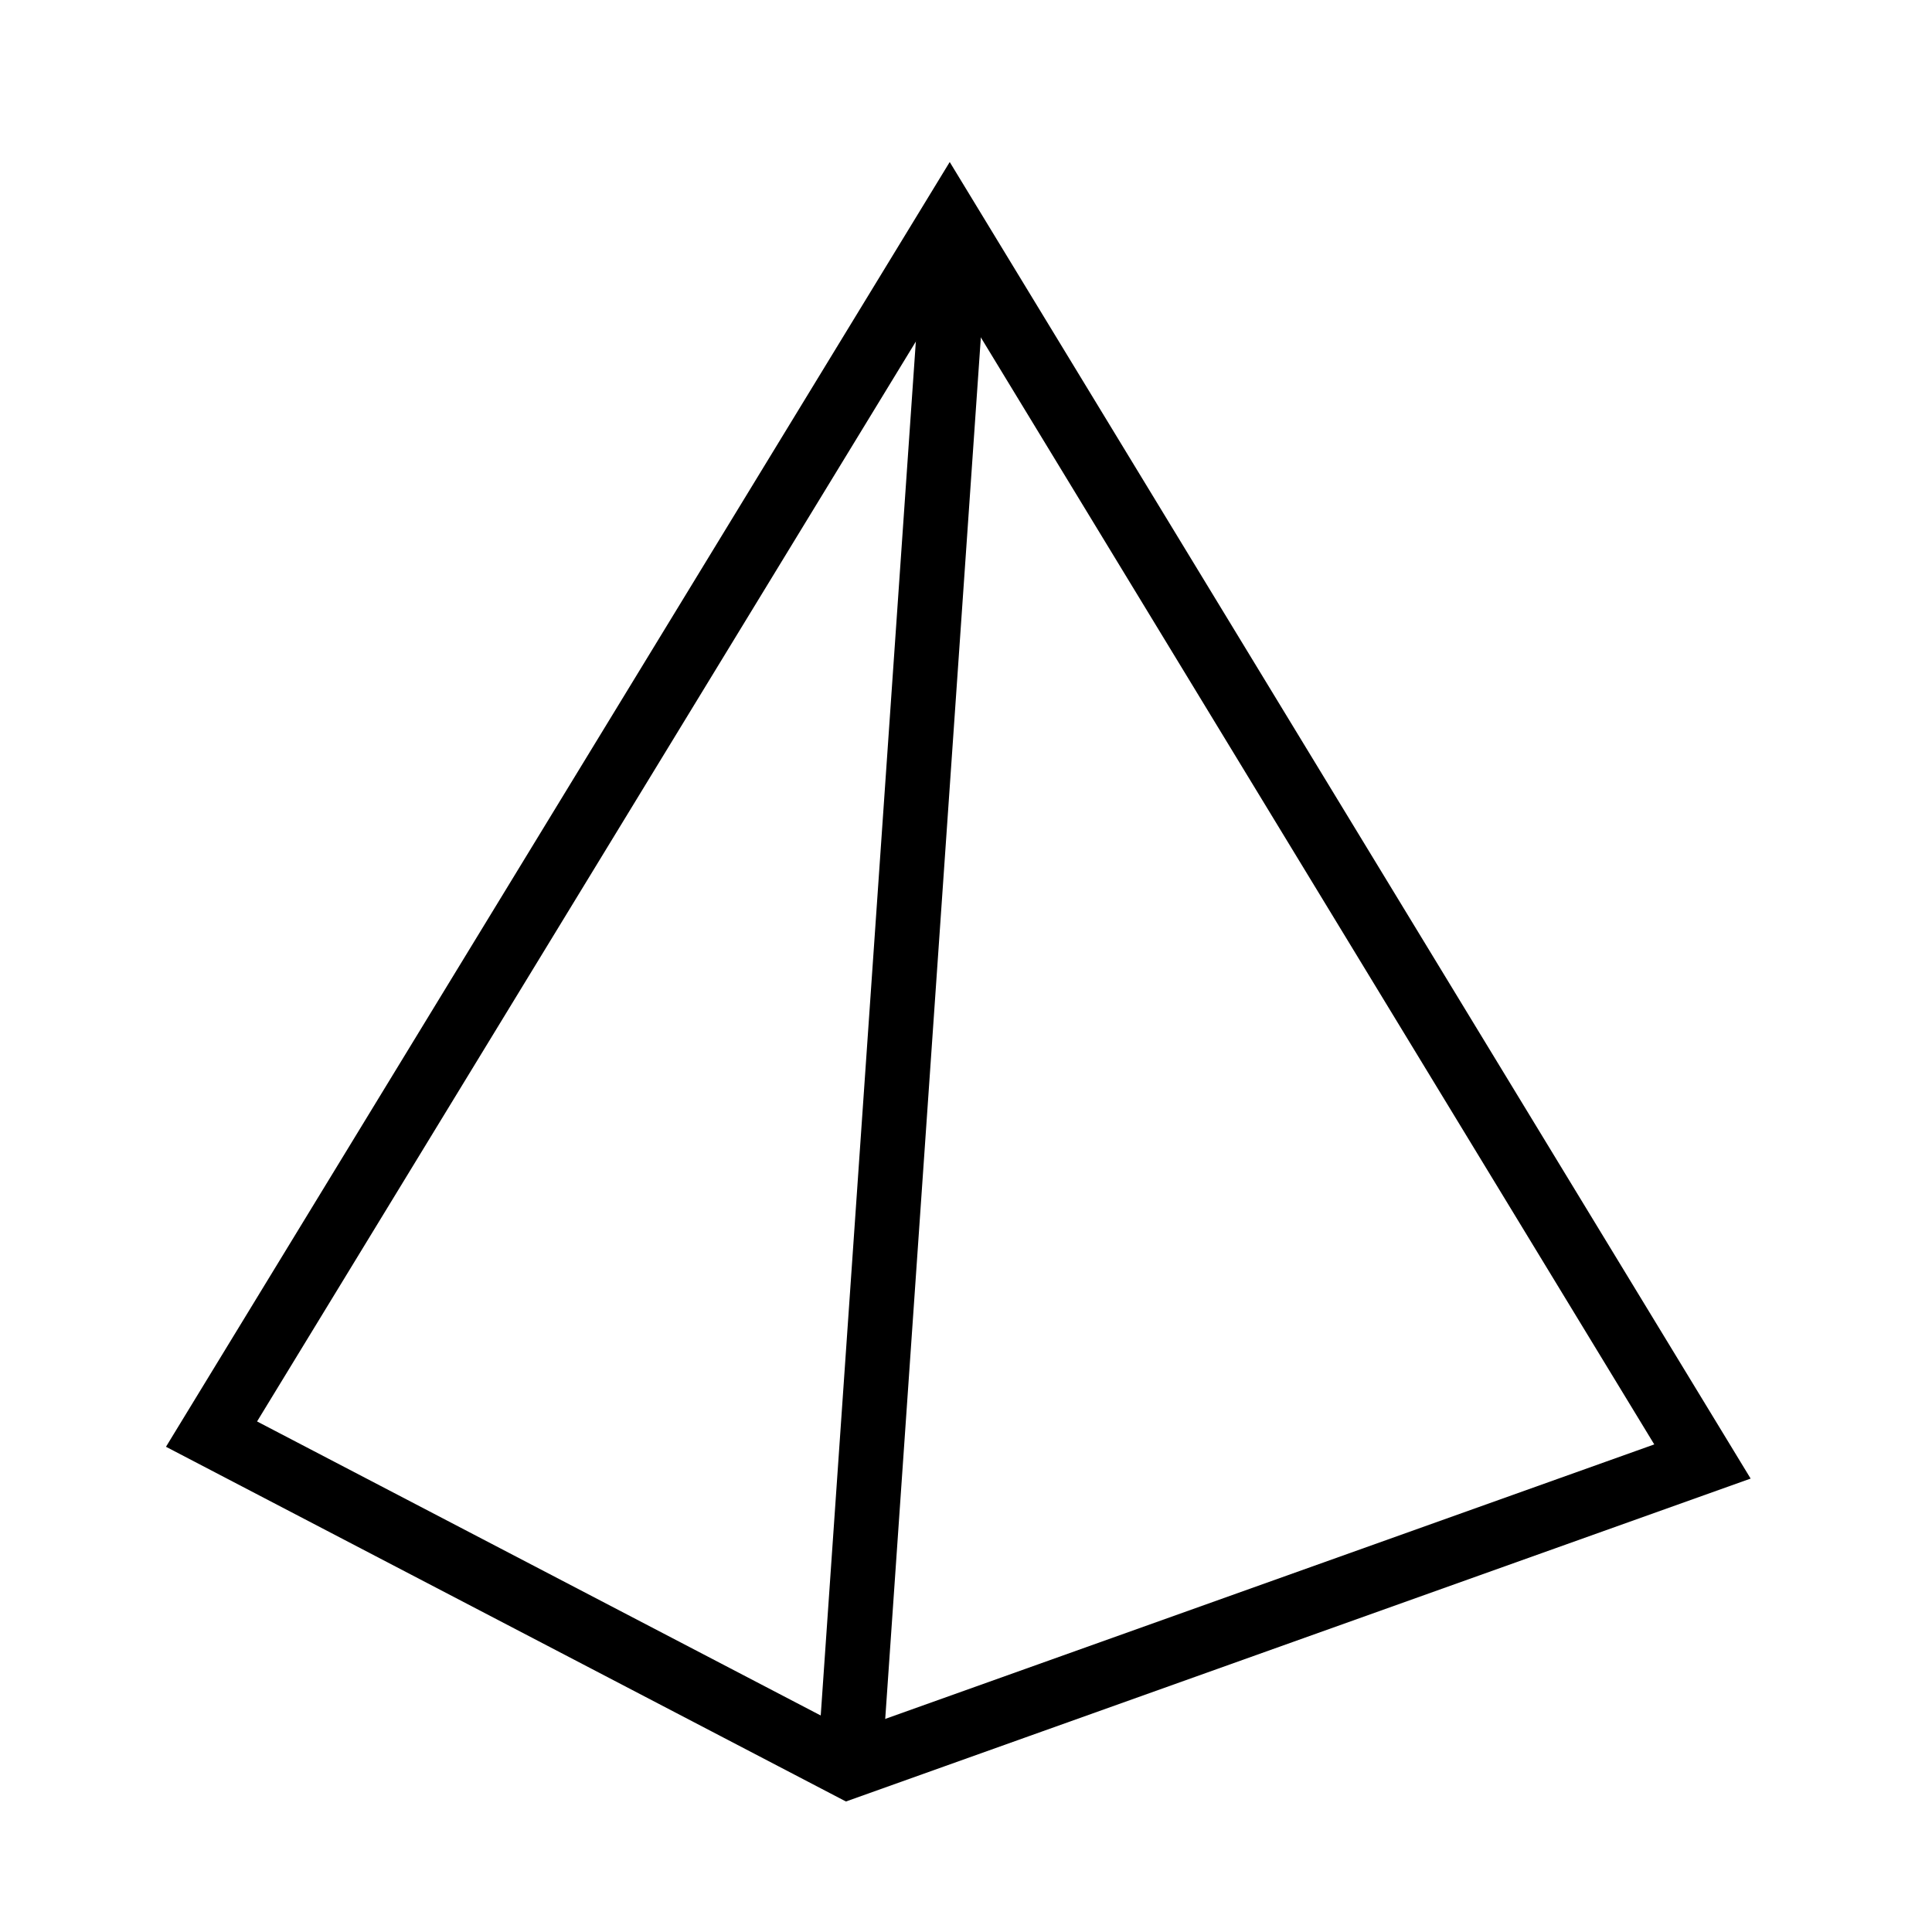
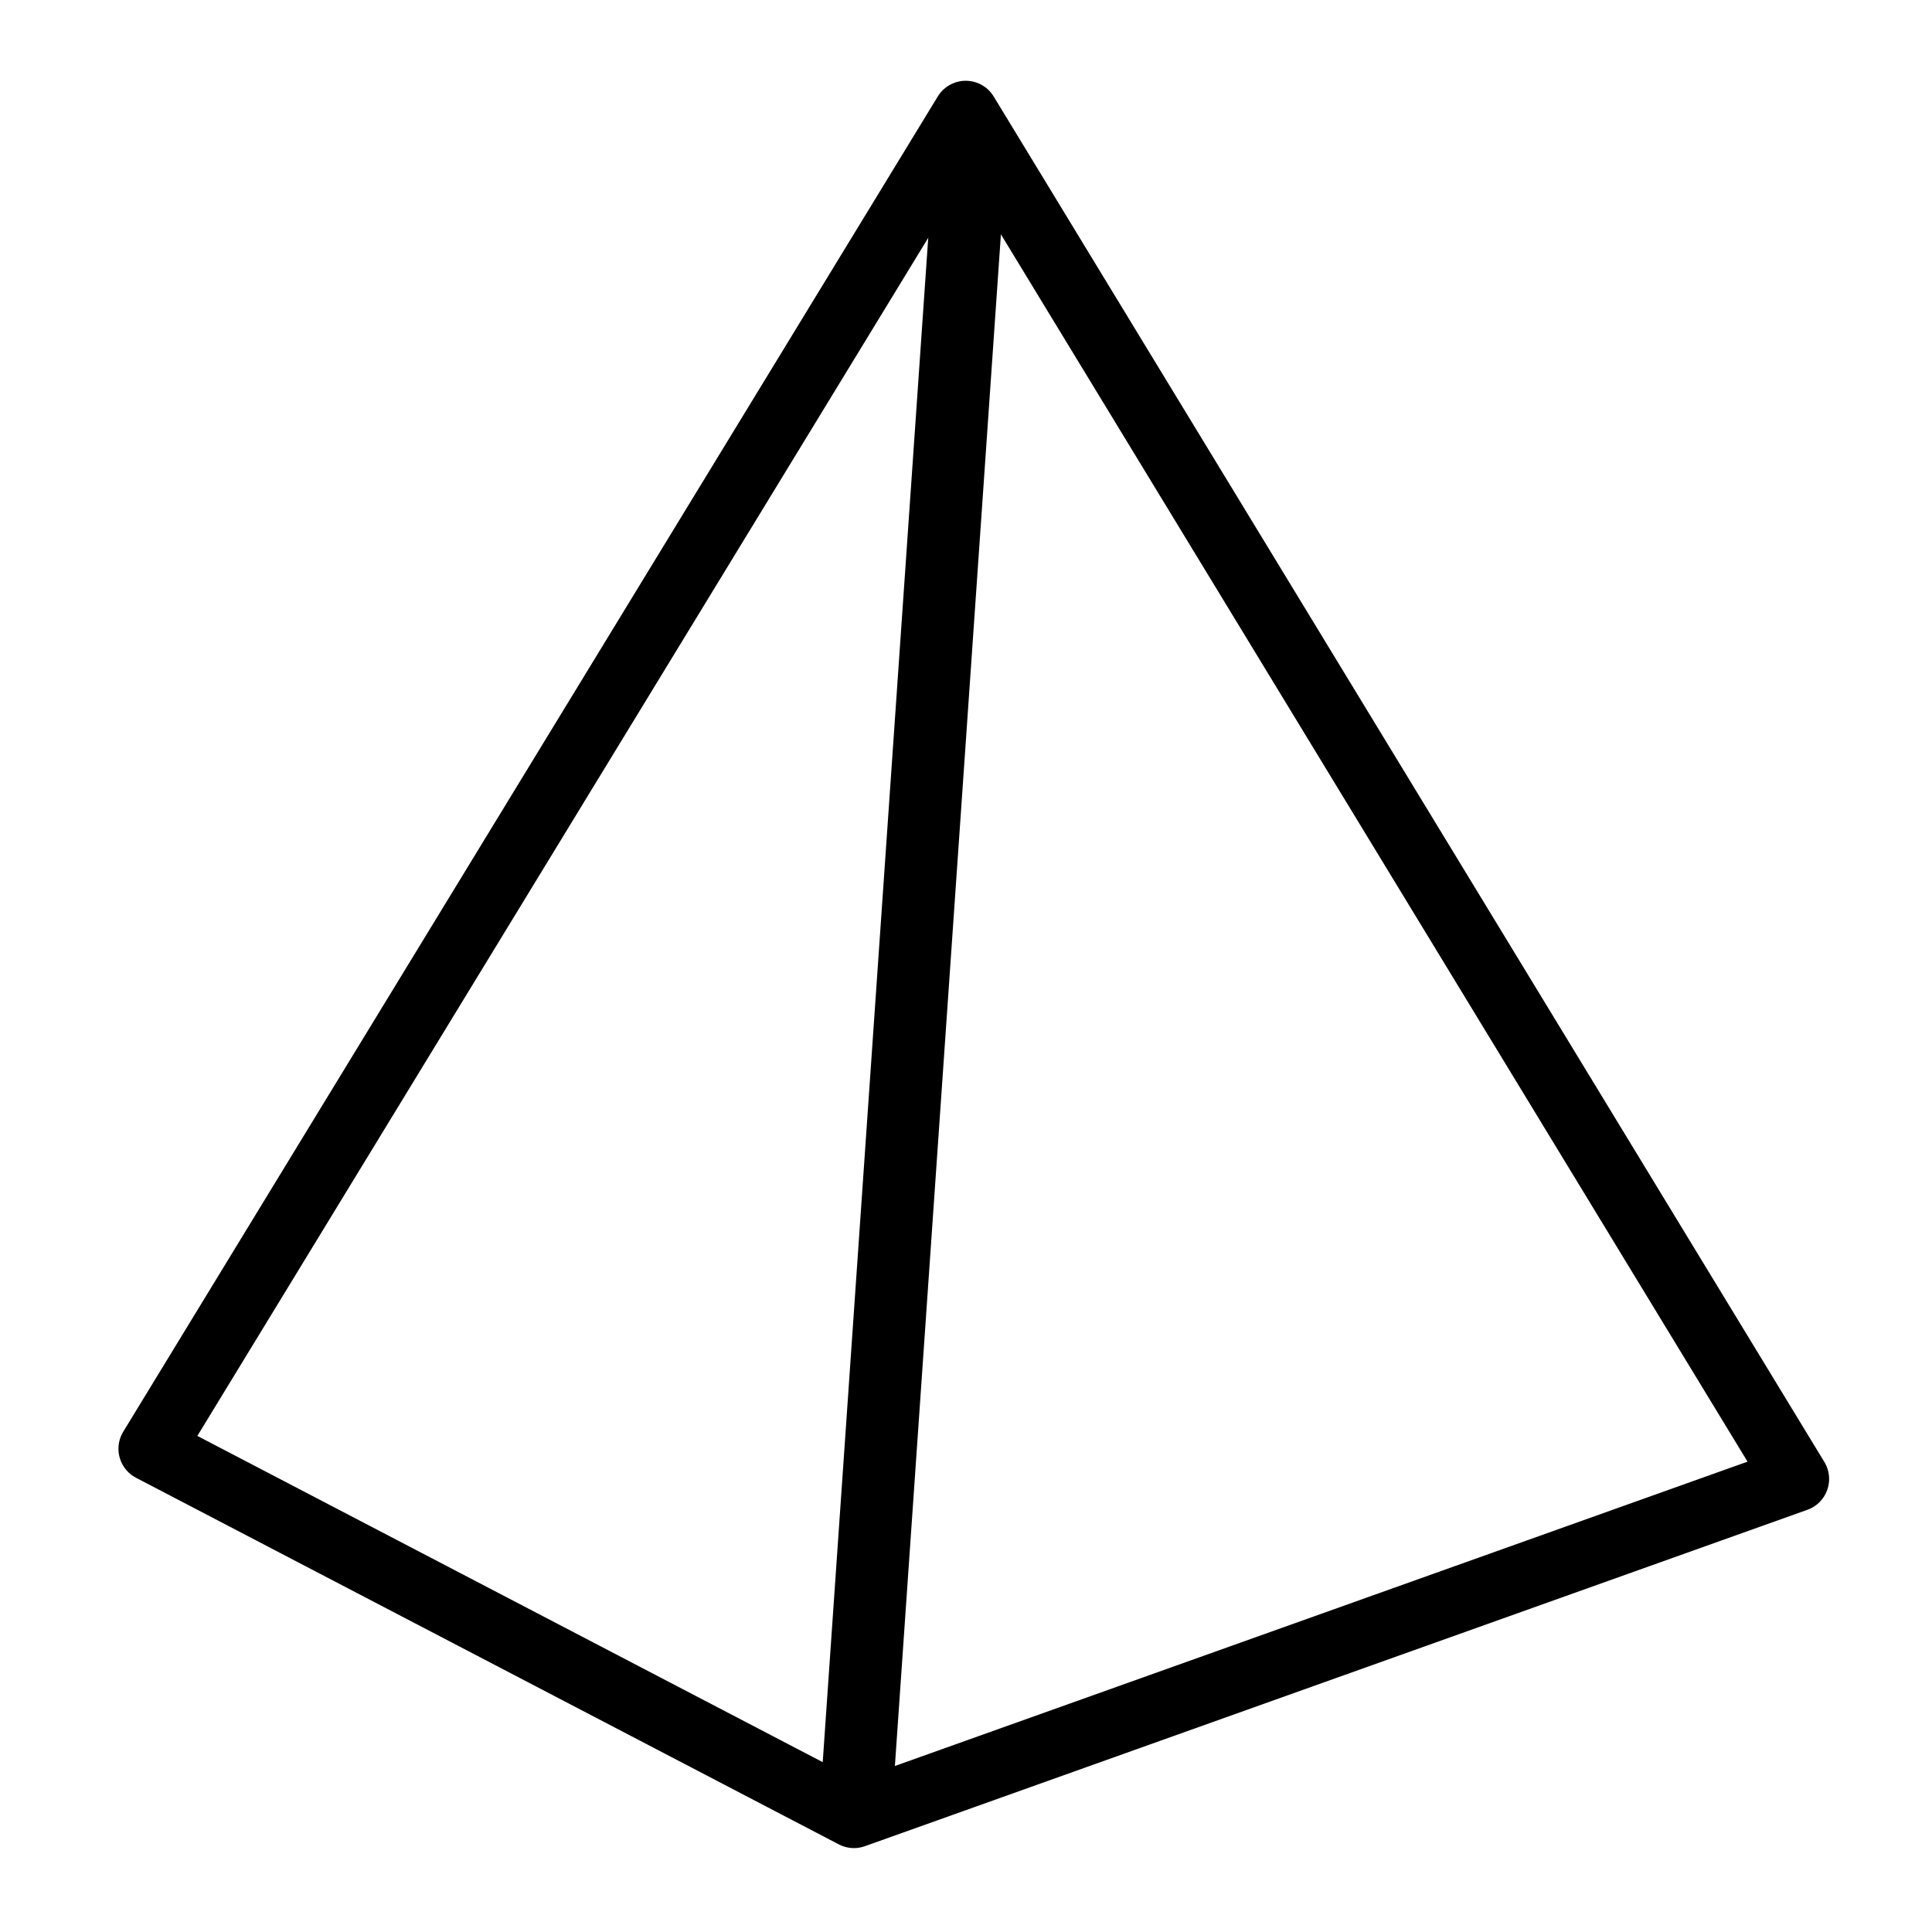
<svg xmlns="http://www.w3.org/2000/svg" xmlns:ns2="http://www.openswatchbook.org/uri/2009/osb" xmlns:xlink="http://www.w3.org/1999/xlink" width="32" height="32" viewBox="0 0 8.467 8.467" version="1.1" id="svg5" xml:space="preserve">
  <defs id="defs2">
    <filter style="color-interpolation-filters:sRGB" id="filter2608" x="-0.021" y="-0.045" width="1.043" height="1.15">
      <feFlood flood-opacity="0.306" flood-color="rgb(88,88,88)" result="flood" id="feFlood2598" />
      <feComposite in="flood" in2="SourceGraphic" operator="in" result="composite1" id="feComposite2600" />
      <feGaussianBlur in="composite1" stdDeviation="3" result="blur" id="feGaussianBlur2602" />
      <feOffset dx="0" dy="9.377" result="offset" id="feOffset2604" />
      <feComposite in="SourceGraphic" in2="offset" operator="over" result="composite2" id="feComposite2606" />
    </filter>
    <linearGradient id="linearGradient840">
      <stop id="stop836" offset="0" style="stop-color:#cd9ef7;stop-opacity:1" />
      <stop id="stop838" offset="1" style="stop-color:#a56de2;stop-opacity:1" />
    </linearGradient>
    <linearGradient id="linearGradient4564">
      <stop offset="0" style="stop-color:#ffffff;stop-opacity:1" id="stop4566" />
      <stop offset="0.493" style="stop-color:#ffffff;stop-opacity:0.235" id="stop4568" />
      <stop offset="0.501" style="stop-color:#ffffff;stop-opacity:0.157" id="stop4570" />
      <stop offset="1" style="stop-color:#ffffff;stop-opacity:0.392" id="stop4572" />
    </linearGradient>
    <linearGradient x1="71.204" y1="18.516" x2="71.204" y2="38.582" id="linearGradient4338-5-6" xlink:href="#linearGradient4564" gradientUnits="userSpaceOnUse" gradientTransform="matrix(-0.00630901,-0.285816,-0.285816,0.00630901,13.03869,24.4119)" />
    <linearGradient id="linearGradient4526" ns2:paint="solid">
      <stop style="stop-color:#ffffff;stop-opacity:1;" offset="0" id="stop4528" />
    </linearGradient>
    <radialGradient cx="24.837" cy="36.421" r="15.645" fx="24.837" fy="36.421" id="radialGradient3030" xlink:href="#linearGradient8662-7" gradientUnits="userSpaceOnUse" gradientTransform="matrix(1,0,0,0.536723,0,16.87306)" />
    <linearGradient id="linearGradient8662-7">
      <stop id="stop8664-0" style="stop-color:#000000;stop-opacity:1" offset="0" />
      <stop id="stop8666-1" style="stop-color:#000000;stop-opacity:0" offset="1" />
    </linearGradient>
    <linearGradient gradientUnits="userSpaceOnUse" y2="45.304" x2="38.329" y1="7.693" x1="38.329" id="linearGradient842" xlink:href="#linearGradient840" gradientTransform="matrix(-0.00390172,-0.1767591,-0.1767591,0.00390172,8.954381,8.107201)" />
    <filter style="color-interpolation-filters:sRGB" id="filter794" x="-0.062" y="-0.062" width="1.124" height="1.124">
      <feFlood flood-opacity="0.192" flood-color="rgb(0,0,0)" result="flood" id="feFlood784" />
      <feComposite in="flood" in2="SourceGraphic" operator="in" result="composite1" id="feComposite786" />
      <feGaussianBlur in="composite1" stdDeviation="0.5" result="blur" id="feGaussianBlur788" />
      <feOffset dx="1" dy="1" result="offset" id="feOffset790" />
      <feComposite in="SourceGraphic" in2="offset" operator="over" result="composite2" id="feComposite792" />
    </filter>
    <linearGradient id="linearGradient8171">
      <stop style="stop-color: rgb(187, 189, 186); stop-opacity: 1;" offset="0" id="stop8173" />
      <stop style="stop-color: rgb(112, 116, 110); stop-opacity: 1;" offset="1" id="stop8175" />
    </linearGradient>
    <linearGradient id="linearGradient2224">
      <stop style="stop-color: rgb(124, 124, 124); stop-opacity: 1;" offset="0" id="stop2226" />
      <stop style="stop-color: rgb(184, 184, 184); stop-opacity: 1;" offset="1" id="stop2228" />
    </linearGradient>
    <linearGradient id="linearGradient7648" gradientUnits="userSpaceOnUse" x1="21.933" y1="24.627" x2="21.933" y2="7.109" style="stroke-width:1.217;stroke-miterlimit:4;stroke-dasharray:none">
      <stop offset="0" style="stop-color: rgb(133, 149, 188); stop-opacity: 1;" id="stop7650" />
      <stop offset="1" style="stop-color: rgb(4, 26, 59); stop-opacity: 1;" id="stop7652" />
    </linearGradient>
    <linearGradient id="linearGradient2392">
      <stop id="stop2394" offset="0" style="stop-color: rgb(113, 91, 38); stop-opacity: 1;" />
      <stop id="stop2396" offset="1" style="stop-color: rgb(49, 39, 16); stop-opacity: 1;" />
    </linearGradient>
    <linearGradient style="stroke-width:1.217;stroke-miterlimit:4;stroke-dasharray:none" y2="36.033" x2="31.081" y1="3.732" x1="12.487" gradientUnits="userSpaceOnUse" id="aigrd1">
      <stop id="stop16177" style="stop-color: rgb(210, 210, 210); stroke-dasharray: none; stroke-miterlimit: 4; stroke-width: 1.217;" offset="0" />
      <stop id="stop16179" style="stop-color: rgb(237, 237, 237); stroke-dasharray: none; stroke-miterlimit: 4; stroke-width: 1.217;" offset="1" />
    </linearGradient>
    <linearGradient style="stroke-width:1.217;stroke-miterlimit:4;stroke-dasharray:none" y2="22.577" x2="21.917" y1="30.341" x1="21.877" gradientUnits="userSpaceOnUse" id="aigrd2">
      <stop id="stop16184" style="stop-color: rgb(94, 79, 7); stop-opacity: 1;" offset="0" />
      <stop id="stop16186" style="stop-color: rgb(52, 138, 49); stop-opacity: 1;" offset="1" />
    </linearGradient>
    <linearGradient style="stroke-width:1.217;stroke-miterlimit:4;stroke-dasharray:none" y2="7.109" x2="21.933" y1="24.627" x1="21.933" gradientUnits="userSpaceOnUse" id="aigrd3">
      <stop id="stop16199" style="stop-color: rgb(208, 214, 229); stroke-dasharray: none; stroke-miterlimit: 4; stroke-width: 1.217;" offset="0" />
      <stop id="stop16201" style="stop-color: rgb(9, 58, 128); stroke-dasharray: none; stroke-miterlimit: 4; stroke-width: 1.217;" offset="1" />
    </linearGradient>
    <linearGradient id="linearGradient2591">
      <stop style="stop-color:#73d216" offset="0" id="stop2593" />
      <stop style="stop-color:#4e9a06" offset="1" id="stop2595" />
    </linearGradient>
    <linearGradient id="linearGradient5048">
      <stop style="stop-color:black;stop-opacity:0;" offset="0" id="stop5050" />
      <stop id="stop5056" offset="0.5" style="stop-color:black;stop-opacity:1;" />
      <stop style="stop-color:black;stop-opacity:0;" offset="1" id="stop5052" />
    </linearGradient>
    <radialGradient xlink:href="#linearGradient8662-7" id="radialGradient4548" cx="24.307" cy="42.078" fx="24.307" fy="42.078" r="15.822" gradientTransform="matrix(1,0,0,0.284916,0,30.08928)" gradientUnits="userSpaceOnUse" />
    <linearGradient id="linearGradient15662">
      <stop style="stop-color:#ffffff;stop-opacity:1;" offset="0" id="stop15664" />
      <stop style="stop-color:#f8f8f8;stop-opacity:1;" offset="1" id="stop15666" />
    </linearGradient>
    <radialGradient gradientUnits="userSpaceOnUse" fy="64.568" fx="20.892" r="5.257" cy="64.568" cx="20.892" id="aigrd3-3">
      <stop id="stop15573" style="stop-color:#F0F0F0" offset="0" />
      <stop id="stop15575" style="stop-color:#9a9a9a;stop-opacity:1;" offset="1" />
    </radialGradient>
    <radialGradient gradientUnits="userSpaceOnUse" fy="114.568" fx="20.892" r="5.256" cy="114.568" cx="20.892" id="aigrd2-6">
      <stop id="stop15566" style="stop-color:#F0F0F0" offset="0" />
      <stop id="stop15568" style="stop-color:#9a9a9a;stop-opacity:1;" offset="1" />
    </radialGradient>
    <linearGradient id="linearGradient269">
      <stop style="stop-color:#a3a3a3;stop-opacity:1;" offset="0" id="stop270" />
      <stop style="stop-color:#4c4c4c;stop-opacity:1;" offset="1" id="stop271" />
    </linearGradient>
    <linearGradient id="linearGradient259">
      <stop style="stop-color:#fafafa;stop-opacity:1;" offset="0" id="stop260" />
      <stop style="stop-color:#bbbbbb;stop-opacity:1;" offset="1" id="stop261" />
    </linearGradient>
    <linearGradient id="linearGradient12512">
      <stop style="stop-color:#ffffff;stop-opacity:1;" offset="0" id="stop12513" />
      <stop style="stop-color:#fff520;stop-opacity:0.891;" offset="0.5" id="stop12517" />
      <stop style="stop-color:#fff300;stop-opacity:0;" offset="1" id="stop12514" />
    </linearGradient>
    <linearGradient id="linearGradient4031">
      <stop style="stop-color:#ef0909;stop-opacity:1;" offset="0" id="stop4033" />
      <stop style="stop-color:#ab0404;stop-opacity:1;" offset="1" id="stop4035" />
    </linearGradient>
    <linearGradient id="linearGradient4119">
      <stop id="stop4121" style="stop-color:#ffffff;stop-opacity:1" offset="0" />
      <stop id="stop4148" style="stop-color:#afaba5;stop-opacity:1" offset="0.54" />
      <stop id="stop4146" style="stop-color:#837874;stop-opacity:1" offset="0.62" />
      <stop id="stop4123" style="stop-color:#b4b2aa;stop-opacity:1" offset="1" />
    </linearGradient>
    <linearGradient x1="71.204" y1="15.369" x2="71.204" y2="40.496" id="linearGradient3221" xlink:href="#linearGradient4806-9" gradientUnits="userSpaceOnUse" gradientTransform="matrix(1.592071,0,0,1.592072,-54.78623,-24.2782)" />
    <linearGradient id="linearGradient4806-9">
      <stop id="stop4808-49" style="stop-color:#ffffff;stop-opacity:1" offset="0" />
      <stop id="stop4810-05" style="stop-color:#ffffff;stop-opacity:0.235" offset="0.424" />
      <stop id="stop4812-6" style="stop-color:#ffffff;stop-opacity:0.157" offset="0.821" />
      <stop id="stop4814-7" style="stop-color:#ffffff;stop-opacity:0.392" offset="1" />
    </linearGradient>
    <radialGradient cx="15.026" cy="8.626" r="20" fx="0.304" fy="8.626" id="radialGradient3228" xlink:href="#linearGradient2867-449-88-871-390-598-476-591-434-148-57-177-641-289-620-227-114-444-680-744-4-8-69-5-4-8-426-2-9-1-4-965" gradientUnits="userSpaceOnUse" gradientTransform="matrix(-6.7138023e-8,1.103308,-1.039476,-7.5994236e-8,68.90674,-0.1519488)" />
    <linearGradient id="linearGradient2867-449-88-871-390-598-476-591-434-148-57-177-641-289-620-227-114-444-680-744-4-8-69-5-4-8-426-2-9-1-4-965">
      <stop id="stop4036" style="stop-color:#f4f4f4;stop-opacity:1" offset="0" />
      <stop id="stop4040" style="stop-color:#dadada;stop-opacity:1" offset="1" />
    </linearGradient>
    <radialGradient cx="16" cy="15.377" r="0.626" fx="16" fy="15.377" id="radialGradient3139" xlink:href="#linearGradient4119" gradientUnits="userSpaceOnUse" gradientTransform="matrix(0,2.280334,-2.286523,0,95.28366,-17.01203)" />
    <radialGradient r="62.769" fy="185.297" fx="99.189" cy="185.297" cx="99.189" gradientTransform="matrix(0.3823536,7.5555777e-8,-1.8372241e-8,0.1115198,-5.925427,36.33585)" gradientUnits="userSpaceOnUse" id="radialGradient3300-8" xlink:href="#linearGradient8662-7" />
    <radialGradient r="62.769" fy="185.297" fx="99.189" cy="185.297" cx="99.189" gradientTransform="matrix(0.2549024,5.3967361e-8,-1.2248161e-8,0.07965545,6.716382,44.24067)" gradientUnits="userSpaceOnUse" id="radialGradient4192-6" xlink:href="#linearGradient8662-7" />
    <linearGradient x1="29.127" y1="19.788" x2="29.291" y2="57.567" id="linearGradient3091" xlink:href="#linearGradient3117-8" gradientUnits="userSpaceOnUse" gradientTransform="matrix(0.4937358,0,-0.00214922,0.5151843,57.78491,12.66194)" />
    <linearGradient id="linearGradient3117-8">
      <stop id="stop3119-9" style="stop-color:#ffffff;stop-opacity:1" offset="0" />
      <stop id="stop3121-9" style="stop-color:#ffffff;stop-opacity:0.235" offset="0.569" />
      <stop id="stop3123-6" style="stop-color:#ffffff;stop-opacity:0.157" offset="0.933" />
      <stop id="stop3125-3" style="stop-color:#ffffff;stop-opacity:0.392" offset="1" />
    </linearGradient>
    <linearGradient x1="24" y1="2.011" x2="24" y2="44.532" id="linearGradient3094" xlink:href="#linearGradient4171" gradientUnits="userSpaceOnUse" gradientTransform="matrix(0.4889092,0,0,0.4883983,60.38947,20.83024)" />
    <linearGradient id="linearGradient4171">
      <stop style="stop-color:#ffe16b;stop-opacity:1" offset="0" id="stop4173" />
      <stop style="stop-color:#f9c440;stop-opacity:1" offset="1" id="stop4175" />
    </linearGradient>
    <radialGradient gradientTransform="matrix(1.129412,0,0,0.1294116,1.393877,42.11439)" gradientUnits="userSpaceOnUse" xlink:href="#linearGradient8662-7" id="radialGradient2415-3" fy="4.625" fx="62.625" r="10.625" cy="4.625" cx="62.625" />
    <linearGradient id="linearGradient3811">
      <stop id="stop3813" offset="0" style="stop-color:#a40000;stop-opacity:1" />
      <stop id="stop3815" offset="1" style="stop-color:#c22f2f;stop-opacity:1" />
    </linearGradient>
    <linearGradient id="linearGradient5106">
      <stop style="stop-color:#e78181;stop-opacity:1" offset="0" id="stop5108" />
      <stop id="stop8208" offset="0.253" style="stop-color:#e15f5f;stop-opacity:1" />
      <stop style="stop-color:#c22f2f;stop-opacity:1" offset="0.683" id="stop8210" />
      <stop style="stop-color:#a40000;stop-opacity:1" offset="1" id="stop5110" />
    </linearGradient>
    <radialGradient xlink:href="#linearGradient8662-7" id="radialGradient4548-1" cx="24.307" cy="42.078" fx="24.307" fy="42.078" r="15.822" gradientTransform="matrix(1,0,0,0.284916,0,30.08928)" gradientUnits="userSpaceOnUse" />
    <radialGradient gradientUnits="userSpaceOnUse" fy="64.568" fx="20.892" r="5.257" cy="64.568" cx="20.892" id="aigrd3-3-9">
      <stop id="stop15573-2" style="stop-color:#F0F0F0" offset="0" />
      <stop id="stop15575-0" style="stop-color:#9a9a9a;stop-opacity:1;" offset="1" />
    </radialGradient>
    <radialGradient gradientUnits="userSpaceOnUse" fy="114.568" fx="20.892" r="5.256" cy="114.568" cx="20.892" id="aigrd2-6-2">
      <stop id="stop15566-3" style="stop-color:#F0F0F0" offset="0" />
      <stop id="stop15568-7" style="stop-color:#9a9a9a;stop-opacity:1;" offset="1" />
    </radialGradient>
    <radialGradient cx="15.026" cy="8.626" r="20" fx="0.304" fy="8.626" id="radialGradient3228-8" xlink:href="#linearGradient2867-449-88-871-390-598-476-591-434-148-57-177-641-289-620-227-114-444-680-744-4-8-69-5-4-8-426-2-9-1-4-965" gradientUnits="userSpaceOnUse" gradientTransform="matrix(-6.7138023e-8,1.103308,-1.039476,-7.5994236e-8,68.90674,-0.1519488)" />
    <radialGradient cx="16" cy="15.377" r="0.626" fx="16" fy="15.377" id="radialGradient3139-0" xlink:href="#linearGradient4119" gradientUnits="userSpaceOnUse" gradientTransform="matrix(0,2.280334,-2.286523,0,95.28366,-17.01203)" />
    <radialGradient r="62.769" fy="185.297" fx="99.189" cy="185.297" cx="99.189" gradientTransform="matrix(0.3823536,7.5555777e-8,-1.8372241e-8,0.1115198,-5.925427,36.33585)" gradientUnits="userSpaceOnUse" id="radialGradient3300-8-3" xlink:href="#linearGradient8662-7" />
    <radialGradient r="62.769" fy="185.297" fx="99.189" cy="185.297" cx="99.189" gradientTransform="matrix(0.2549024,5.3967361e-8,-1.2248161e-8,0.07965545,6.716382,44.24067)" gradientUnits="userSpaceOnUse" id="radialGradient4192-6-6" xlink:href="#linearGradient8662-7" />
    <radialGradient gradientTransform="matrix(1.129412,0,0,0.1294116,1.393877,42.11439)" gradientUnits="userSpaceOnUse" xlink:href="#linearGradient8662-7" id="radialGradient2415-3-6" fy="4.625" fx="62.625" r="10.625" cy="4.625" cx="62.625" />
-     <filter style="color-interpolation-filters:sRGB;" id="filter13" x="-0.067" y="-0.076" width="1.152" height="1.164">
-       <feFlood result="flood" in="SourceGraphic" flood-opacity="1" flood-color="rgb(170,170,170)" id="feFlood12" />
-       <feGaussianBlur result="blur" in="SourceGraphic" stdDeviation="0.1" id="feGaussianBlur12" />
-       <feOffset result="offset" in="blur" dx="0.1" dy="0.2" id="feOffset12" />
-       <feComposite result="comp1" operator="in" in="flood" in2="offset" id="feComposite12" />
-       <feComposite result="comp2" operator="over" in="SourceGraphic" in2="comp1" id="feComposite13" />
-     </filter>
  </defs>
  <g id="layer1">
-     <g id="g1">
-       <path style="fill:none;stroke:#000000;stroke-width:0.283;stroke-linecap:square;stroke-dasharray:none;stroke-opacity:1;paint-order:markers stroke fill" d="M 4.162,0.982 0.927,6.285 3.718,7.741 7.461,6.405 Z" id="path1" />
-       <path style="fill:none;stroke:#000000;stroke-width:0.283;stroke-linecap:square;stroke-dasharray:none;stroke-opacity:1;paint-order:markers stroke fill" d="M 4.168,1.316 3.734,7.586 v 0" id="path2" />
+     <g id="g1" transform="matrix(1.103474,0,0,1.103474,-0.3603608,-0.5861699)" style="stroke:#000000;stroke-opacity:1">
+       <path style="fill:none;stroke:#000000;stroke-width:0.26;stroke-linecap:round;stroke-linejoin:round;stroke-dasharray:none;stroke-opacity:1;paint-order:markers stroke fill" d="M 4.162,0.982 0.927,6.285 3.718,7.741 7.461,6.405 Z" id="path3" />
+       <path style="fill:none;stroke:#000000;stroke-width:0.287;stroke-linecap:square;stroke-dasharray:none;stroke-opacity:1;paint-order:markers stroke fill" d="M 4.168,1.316 3.734,7.586 v 0" id="path4" />
    </g>
  </g>
</svg>
